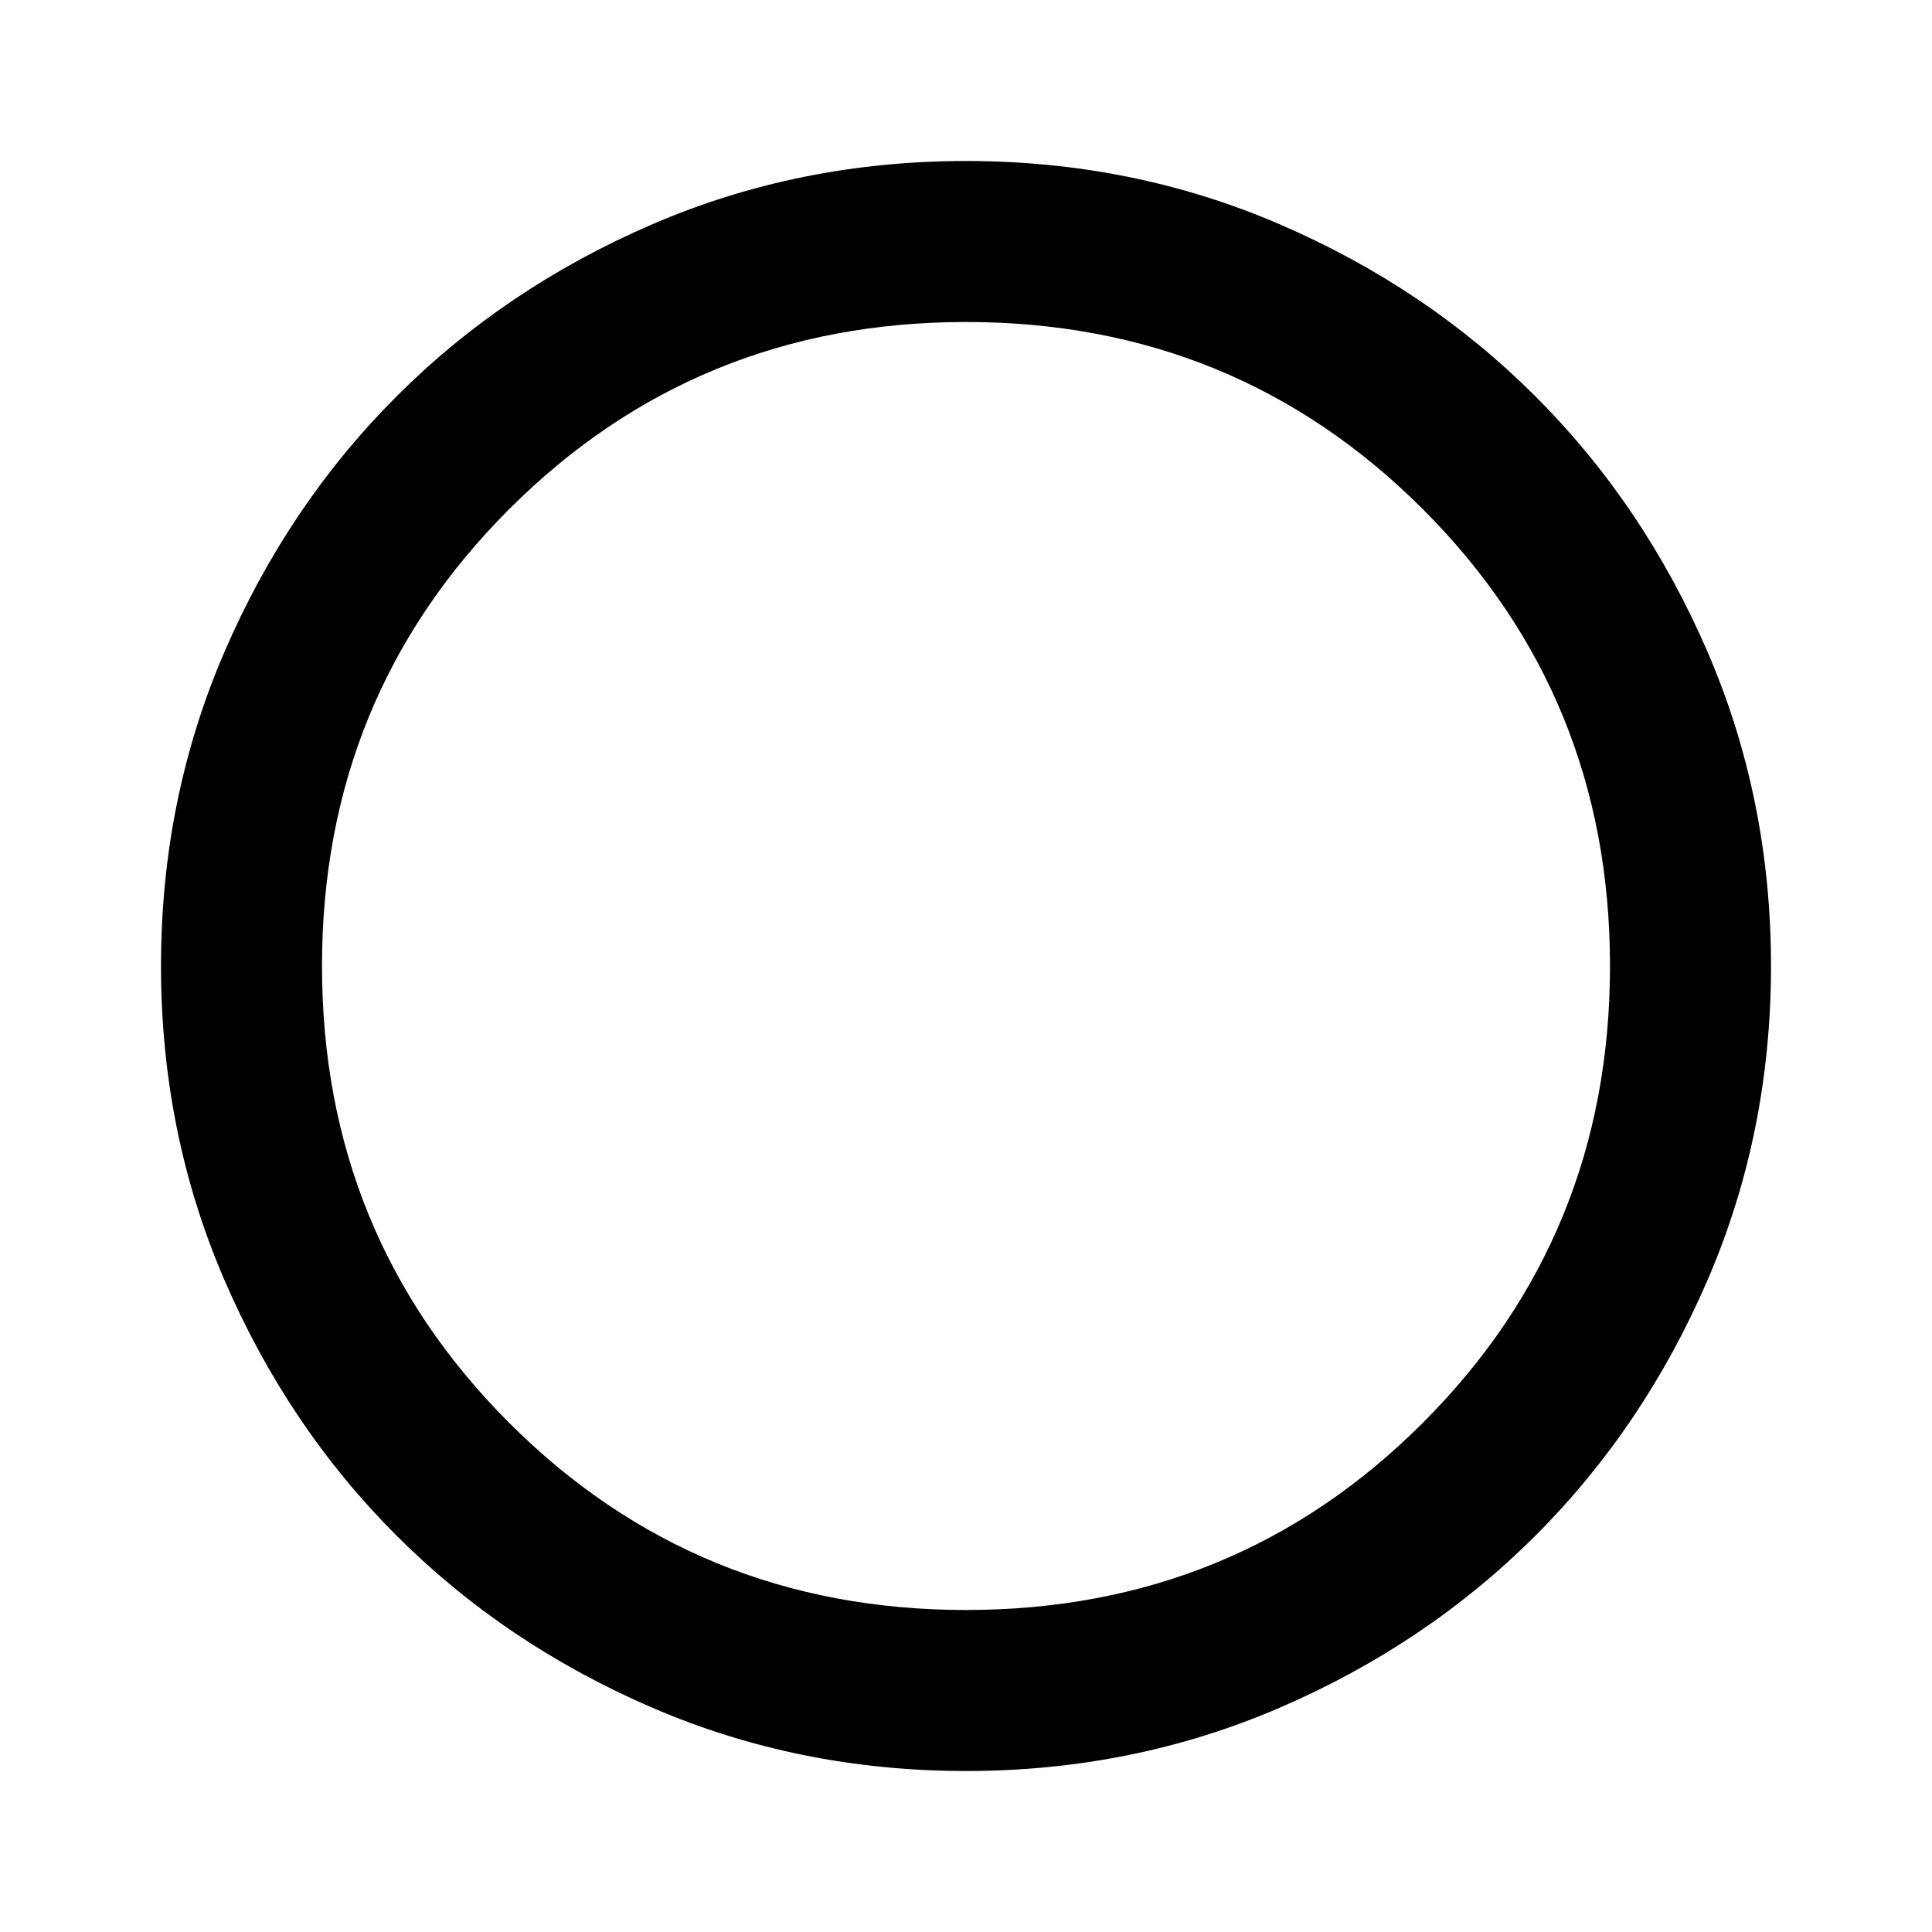
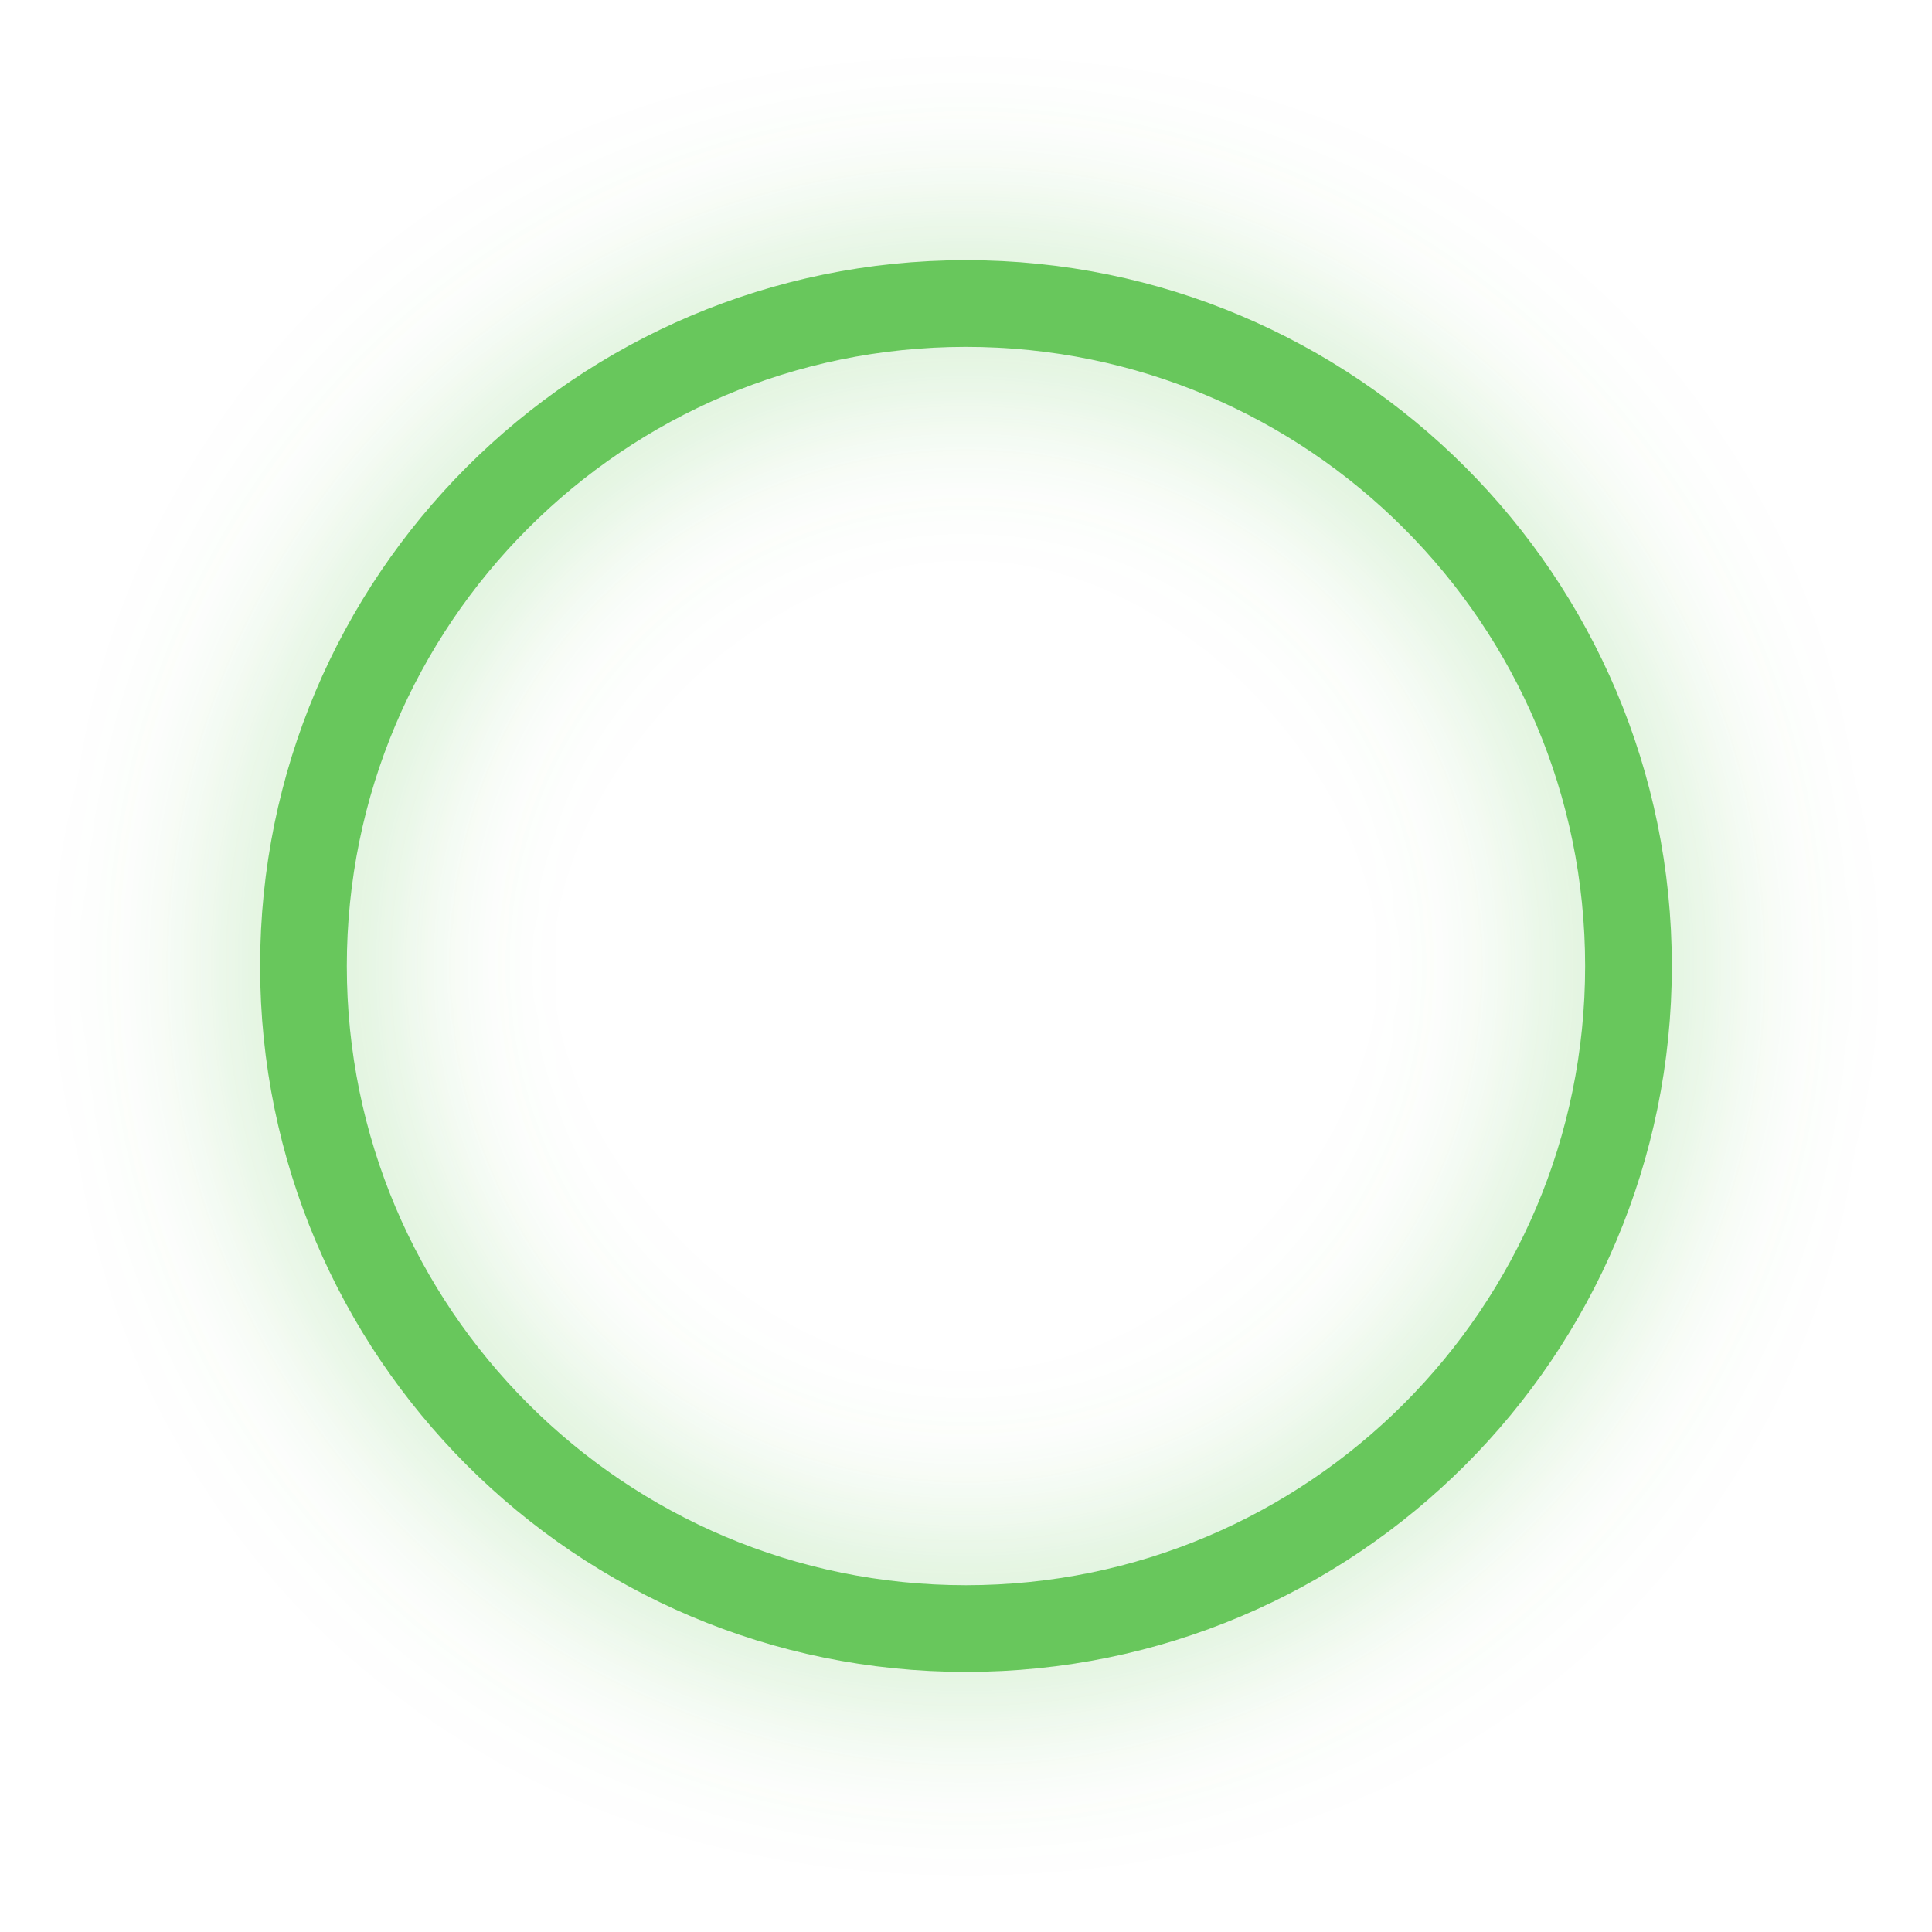
- <svg xmlns="http://www.w3.org/2000/svg" height="24" viewBox="0 -960 960 960" width="24">
-   <path fill="currentColor" d="M480-80q-83 0-156-31.5T197-197q-54-54-85.5-127T80-480q0-83 31.5-156T197-763q54-54 127-85.5T480-880q83 0 156 31.5T763-763q54 54 85.5 127T880-480q0 83-31.5 156T763-197q-54 54-127 85.5T480-80Zm0-80q134 0 227-93t93-227q0-134-93-227t-227-93q-134 0-227 93t-93 227q0 134 93 227t227 93Zm0-320Z" />
+ <svg xmlns="http://www.w3.org/2000/svg" width="668.472" height="668.487" viewBox="0 0 668.472 668.487">
+   <defs>
+     <filter id="Green" x="0" y="0" width="668.472" height="668.487" filterUnits="userSpaceOnUse">
+       <feOffset input="SourceAlpha" />
+       <feGaussianBlur stdDeviation="30" result="blur" />
+       <feFlood flood-color="#67c75b" flood-opacity="0.502" />
+       <feComposite operator="in" in2="blur" />
+       <feComposite in="SourceGraphic" />
+     </filter>
+   </defs>
+   <g id="SVG" transform="translate(-322.5 -205.485)">
+     <path id="Gray" d="M289,60h.232c126.6,0,229.236,102.633,229.236,229.236S415.84,518.47,289.236,518.47,60,415.838,60,289.234C60,162.708,162.507,60.124,289,60" transform="translate(367.5 250.502)" fill="none" stroke="#e6e6e6" stroke-linecap="round" stroke-miterlimit="10" stroke-width="10" />
+     <g transform="matrix(1, 0, 0, 1, 322.5, 205.49)" filter="url(#Green)">
+       <path id="Green-2" data-name="Green" d="M289,60h.232c126.6,0,229.236,102.633,229.236,229.236S415.84,518.47,289.236,518.47,60,415.838,60,289.234C60,162.708,162.507,60.124,289,60" transform="translate(45 45.02)" fill="none" stroke="#67c75b" stroke-linecap="round" stroke-miterlimit="10" stroke-width="30" />
+     </g>
+   </g>
</svg>
